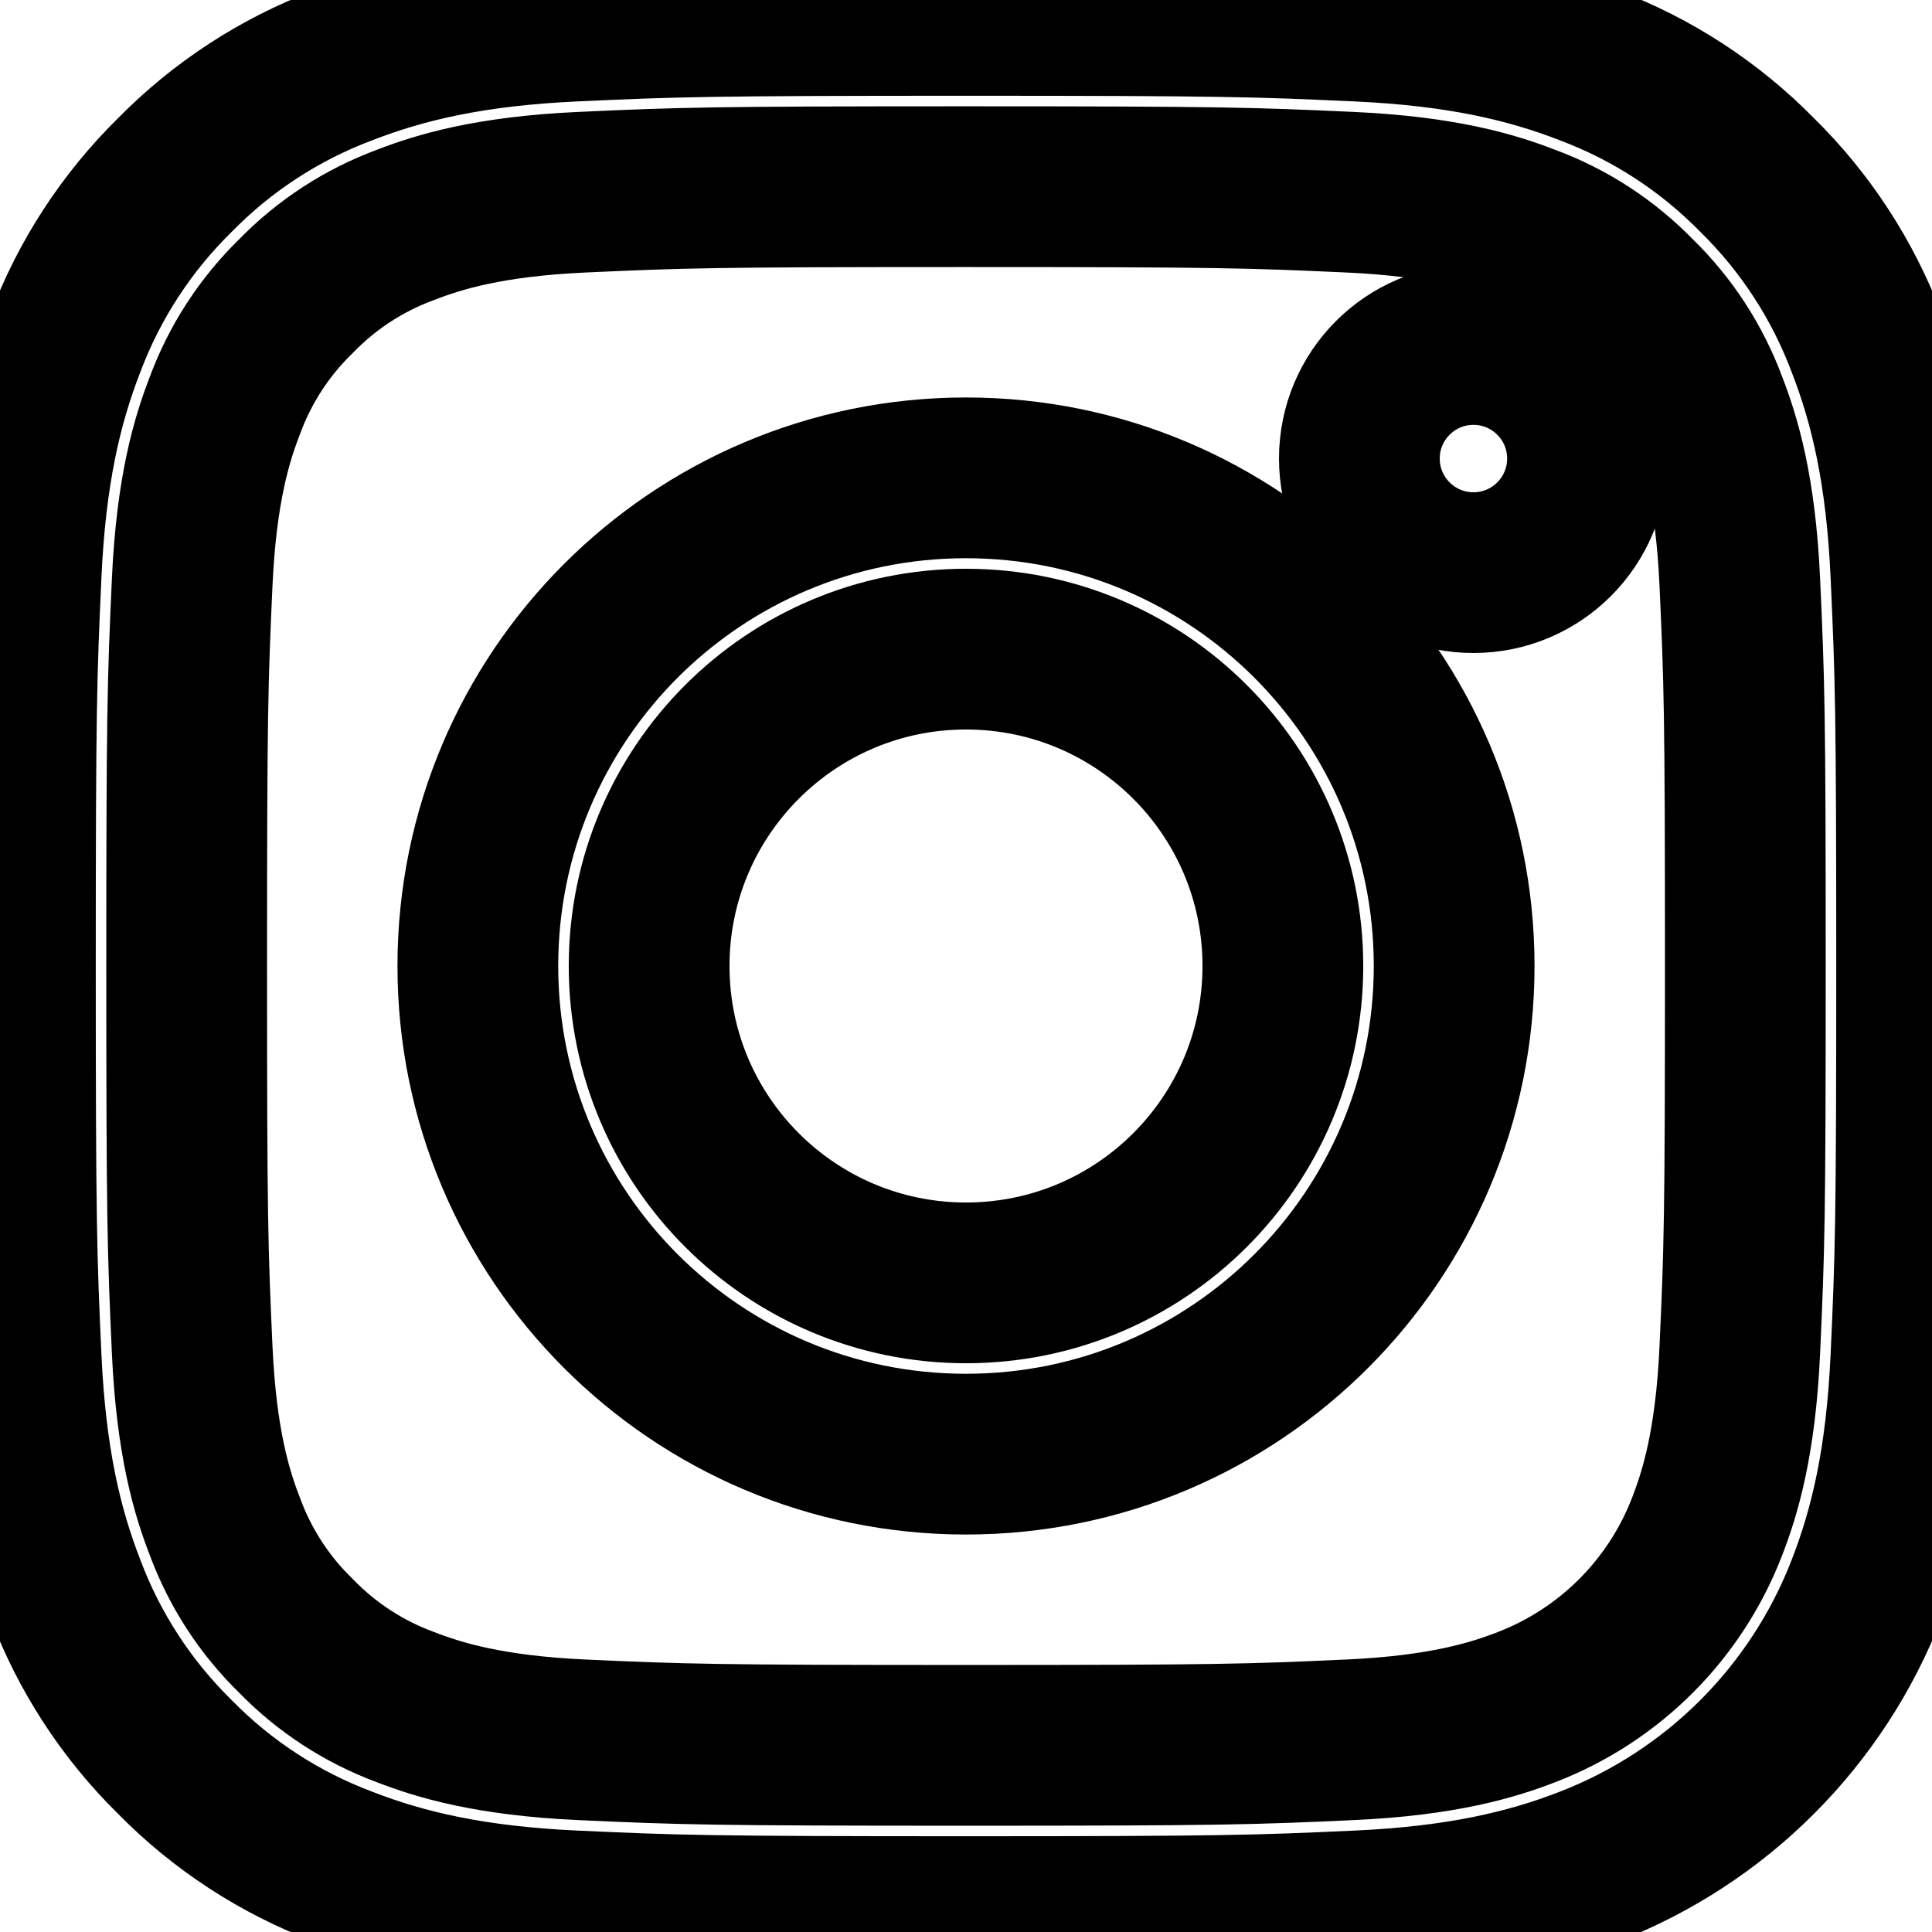
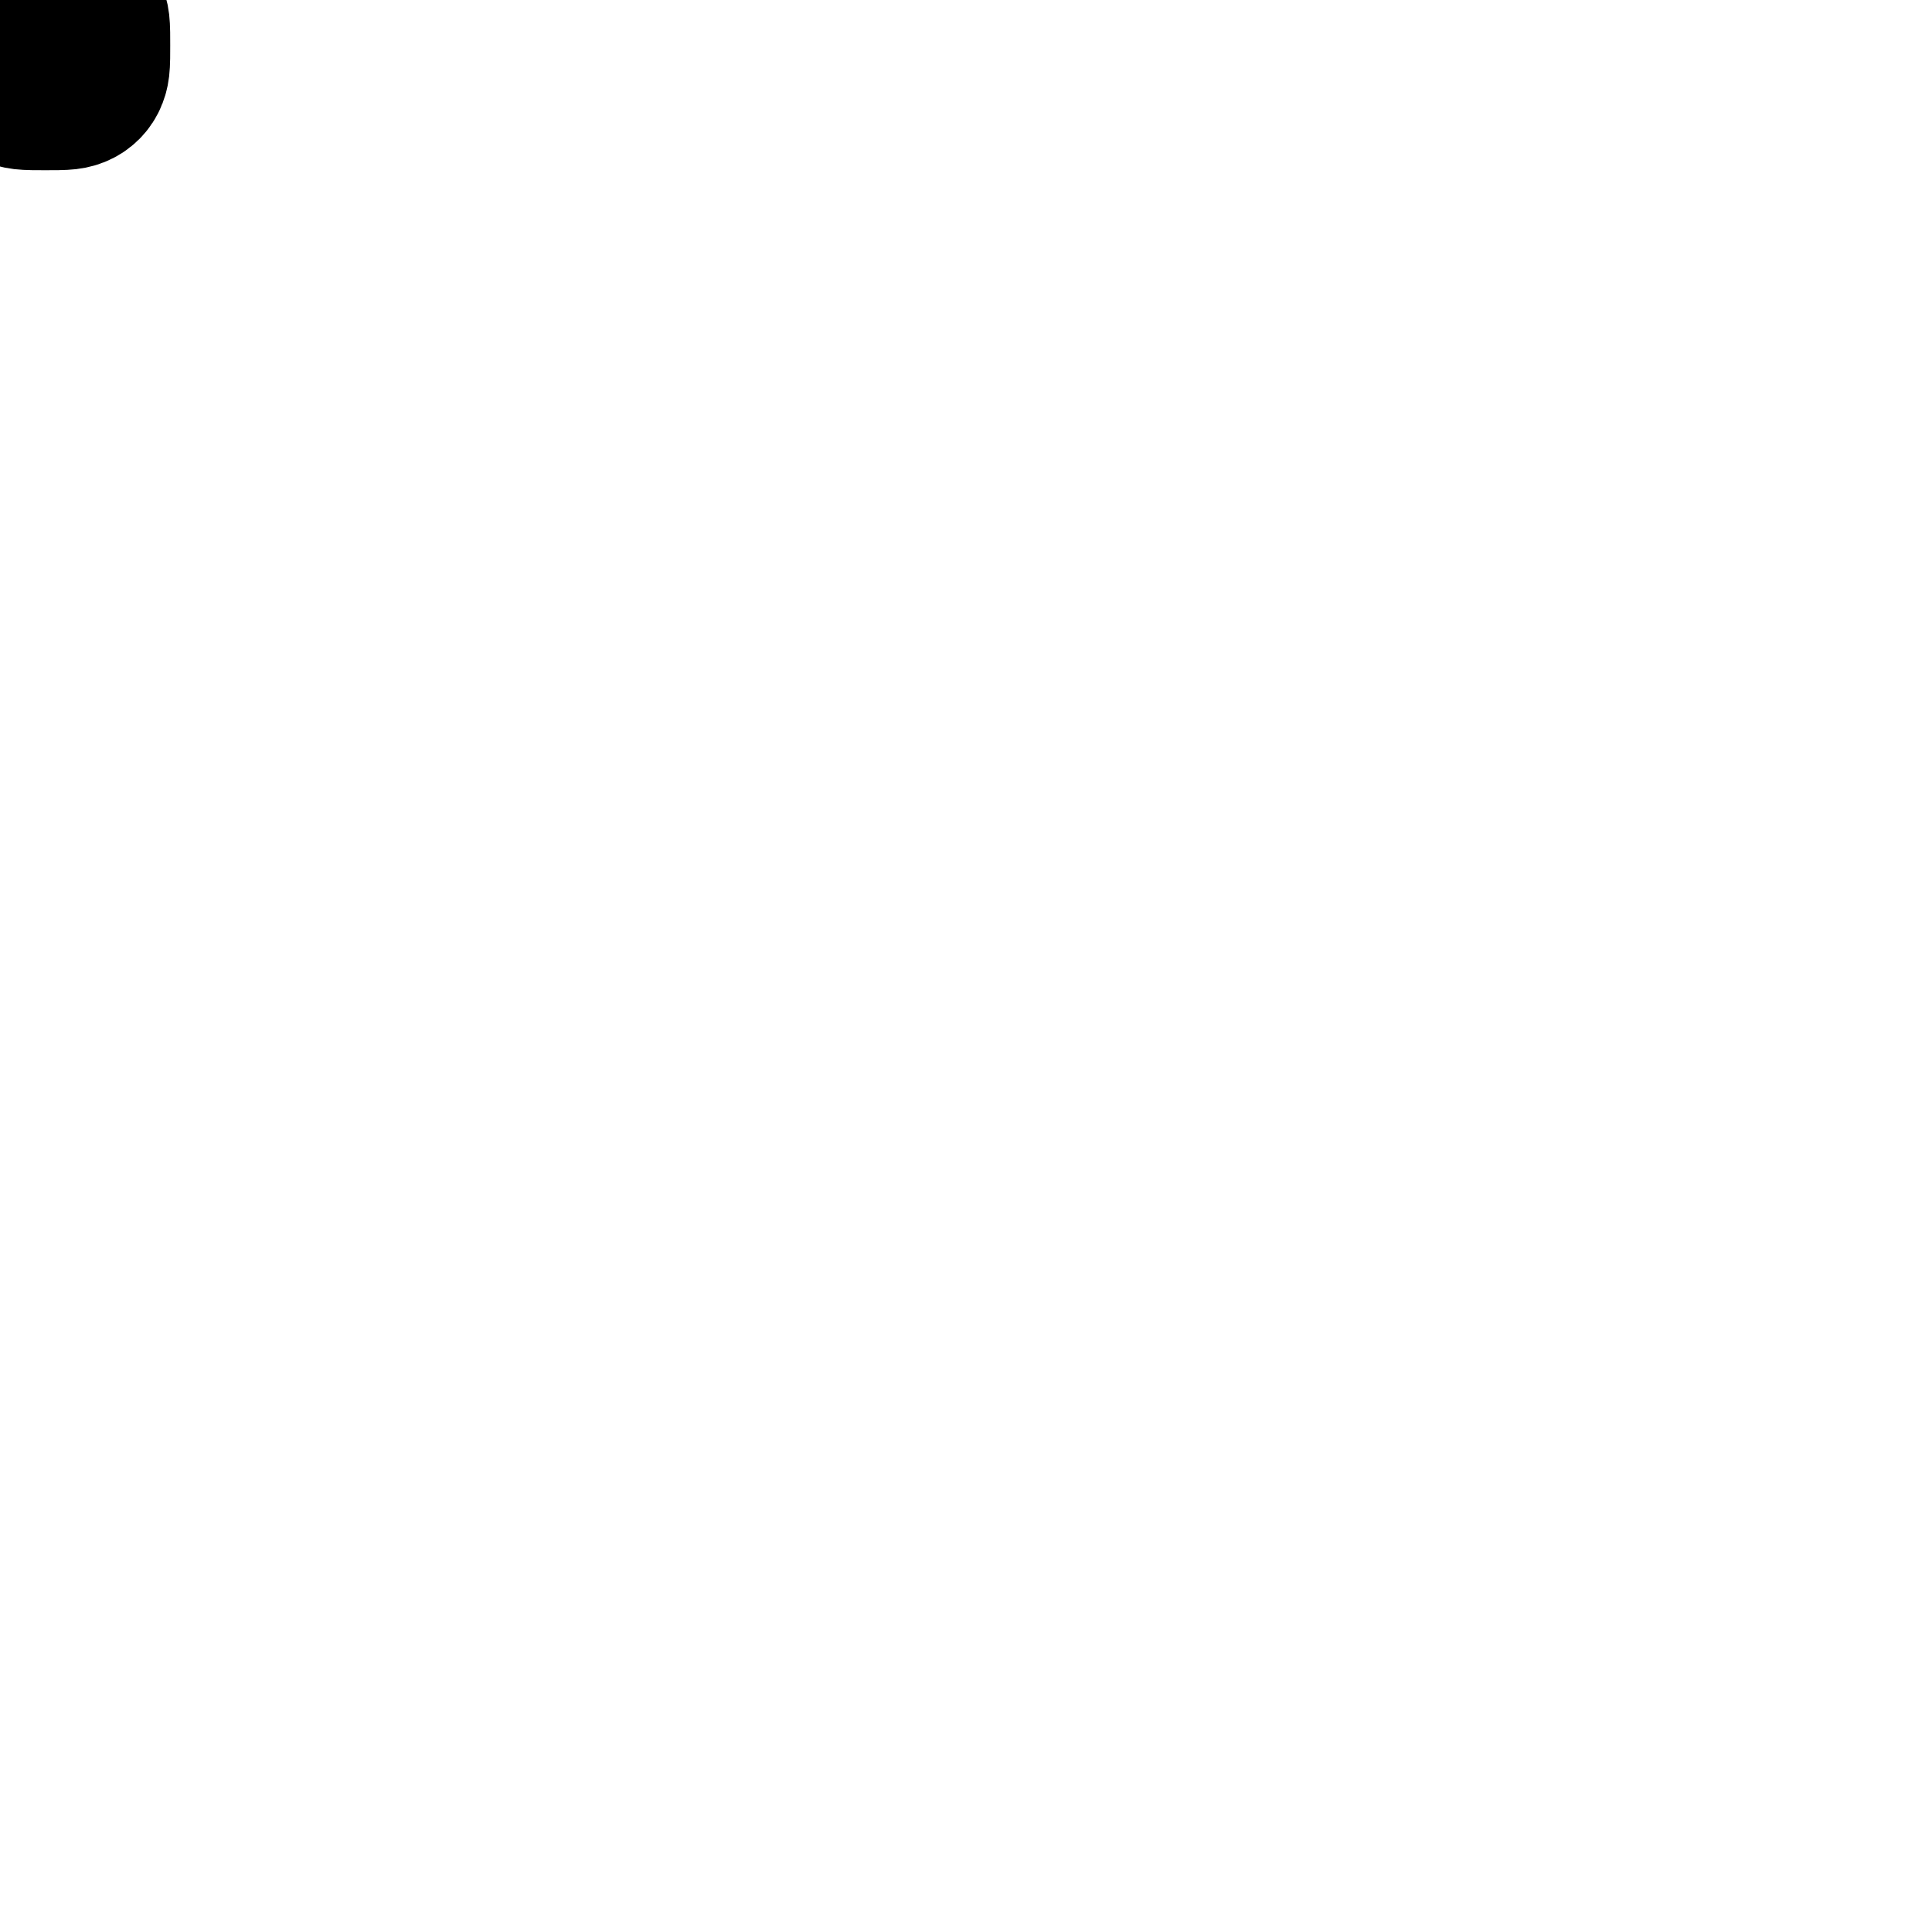
<svg xmlns="http://www.w3.org/2000/svg" class="icon icon-tabler icon-tabler-brand-twitter" viewBox="0 0 512 512" stroke-width="42.6" stroke="currentColor" fill="none" stroke-linecap="round" stroke-linejoin="round">
-   <path d="M256,49.471c67.266,0,75.233.257,101.8,1.469,24.562,1.121,37.9,5.224,46.778,8.674a78.052,78.052,0,0,1,28.966,18.845,78.052,78.052,0,0,1,18.845,28.966c3.45,8.877,7.554,22.216,8.674,46.778,1.212,26.565,1.469,34.532,1.469,101.8s-0.257,75.233-1.469,101.8c-1.121,24.562-5.225,37.9-8.674,46.778a83.427,83.427,0,0,1-47.811,47.811c-8.877,3.45-22.216,7.554-46.778,8.674-26.56,1.212-34.527,1.469-101.8,1.469s-75.237-.257-101.8-1.469c-24.562-1.121-37.9-5.225-46.778-8.674a78.051,78.051,0,0,1-28.966-18.845,78.053,78.053,0,0,1-18.845-28.966c-3.45-8.877-7.554-22.216-8.674-46.778-1.212-26.564-1.469-34.532-1.469-101.8s0.257-75.233,1.469-101.8c1.121-24.562,5.224-37.9,8.674-46.778A78.052,78.052,0,0,1,78.458,78.458a78.053,78.053,0,0,1,28.966-18.845c8.877-3.45,22.216-7.554,46.778-8.674,26.565-1.212,34.532-1.469,101.8-1.469m0-45.391c-68.418,0-77,.29-103.866,1.516-26.815,1.224-45.127,5.482-61.151,11.71a123.488,123.488,0,0,0-44.62,29.057A123.488,123.488,0,0,0,17.3,90.982C11.077,107.007,6.819,125.319,5.6,152.134,4.369,179,4.079,187.582,4.079,256S4.369,333,5.6,359.866c1.224,26.815,5.482,45.127,11.71,61.151a123.489,123.489,0,0,0,29.057,44.62,123.486,123.486,0,0,0,44.62,29.057c16.025,6.228,34.337,10.486,61.151,11.71,26.87,1.226,35.449,1.516,103.866,1.516s77-.29,103.866-1.516c26.815-1.224,45.127-5.482,61.151-11.71a128.817,128.817,0,0,0,73.677-73.677c6.228-16.025,10.486-34.337,11.71-61.151,1.226-26.87,1.516-35.449,1.516-103.866s-0.29-77-1.516-103.866c-1.224-26.815-5.482-45.127-11.71-61.151a123.486,123.486,0,0,0-29.057-44.62A123.487,123.487,0,0,0,421.018,17.3C404.993,11.077,386.681,6.819,359.866,5.6,333,4.369,324.418,4.079,256,4.079h0Z" />
-   <path d="M256,126.635A129.365,129.365,0,1,0,385.365,256,129.365,129.365,0,0,0,256,126.635Zm0,213.338A83.973,83.973,0,1,1,339.974,256,83.974,83.974,0,0,1,256,339.973Z" />
-   <circle cx="390.476" cy="121.524" r="30.23" />
+   <path d="M 12 2.32 C 15.152 2.32 15.527 2.332 16.773 2.387 C 17.922 2.441 18.547 2.633 18.965 2.793 C 19.477 2.984 19.941 3.285 20.324 3.68 C 20.715 4.059 21.016 4.523 21.207 5.035 C 21.367 5.453 21.559 6.078 21.613 7.227 C 21.668 8.473 21.68 8.848 21.68 12 C 21.68 15.152 21.668 15.527 21.613 16.773 C 21.559 17.922 21.367 18.547 21.207 18.965 C 20.809 19.996 19.996 20.809 18.965 21.207 C 18.547 21.367 17.922 21.559 16.773 21.613 C 15.527 21.668 15.152 21.68 12 21.68 C 8.848 21.68 8.473 21.668 7.227 21.613 C 6.078 21.559 5.453 21.367 5.035 21.207 C 4.523 21.016 4.059 20.715 3.676 20.324 C 3.285 19.941 2.984 19.477 2.793 18.965 C 2.633 18.547 2.441 17.922 2.387 16.773 C 2.332 15.527 2.32 15.152 2.32 12 C 2.32 8.848 2.332 8.473 2.387 7.227 C 2.441 6.078 2.633 5.453 2.793 5.035 C 2.984 4.523 3.285 4.059 3.676 3.676 C 4.059 3.285 4.523 2.984 5.035 2.793 C 5.453 2.633 6.078 2.441 7.227 2.387 C 8.473 2.332 8.848 2.32 12 2.32 M 12 0.191 C 8.793 0.191 8.391 0.203 7.133 0.262 C 5.875 0.32 5.016 0.52 4.266 0.812 C 3.477 1.109 2.762 1.574 2.172 2.172 C 1.574 2.762 1.109 3.477 0.812 4.266 C 0.52 5.016 0.32 5.875 0.262 7.133 C 0.203 8.391 0.191 8.793 0.191 12 C 0.191 15.207 0.203 15.609 0.262 16.867 C 0.32 18.125 0.52 18.984 0.812 19.734 C 1.109 20.523 1.574 21.238 2.172 21.828 C 2.762 22.426 3.477 22.891 4.266 23.188 C 5.016 23.48 5.875 23.68 7.133 23.738 C 8.391 23.797 8.793 23.809 12 23.809 C 15.207 23.809 15.609 23.797 16.867 23.738 C 18.125 23.68 18.984 23.48 19.734 23.188 C 21.32 22.574 22.574 21.32 23.188 19.734 C 23.48 18.984 23.68 18.125 23.738 16.867 C 23.797 15.609 23.809 15.207 23.809 12 C 23.809 8.793 23.797 8.391 23.738 7.133 C 23.68 5.875 23.48 5.016 23.188 4.266 C 22.891 3.477 22.426 2.762 21.828 2.172 C 21.238 1.574 20.523 1.109 19.734 0.812 C 18.984 0.52 18.125 0.32 16.867 0.262 C 15.609 0.203 15.207 0.191 12 0.191 Z M 12 0.191 " />
+   <path d="M 12 5.938 C 8.652 5.938 5.938 8.652 5.938 12 C 5.938 15.348 8.652 18.062 12 18.062 C 15.348 18.062 18.062 15.348 18.062 12 C 18.062 8.652 15.348 5.938 12 5.938 Z M 12 15.938 C 9.824 15.938 8.062 14.176 8.062 12 C 8.062 9.824 9.824 8.062 12 8.062 C 14.176 8.062 15.938 9.824 15.938 12 C 15.938 14.176 14.176 15.938 12 15.938 Z M 12 15.938 " />
+   <path d="M 19.719 5.695 C 19.719 6.48 19.086 7.113 18.305 7.113 C 17.52 7.113 16.887 6.48 16.887 5.695 C 16.887 4.914 17.52 4.281 18.305 4.281 C 19.086 4.281 19.719 4.914 19.719 5.695 Z M 19.719 5.695 " />
</svg>
